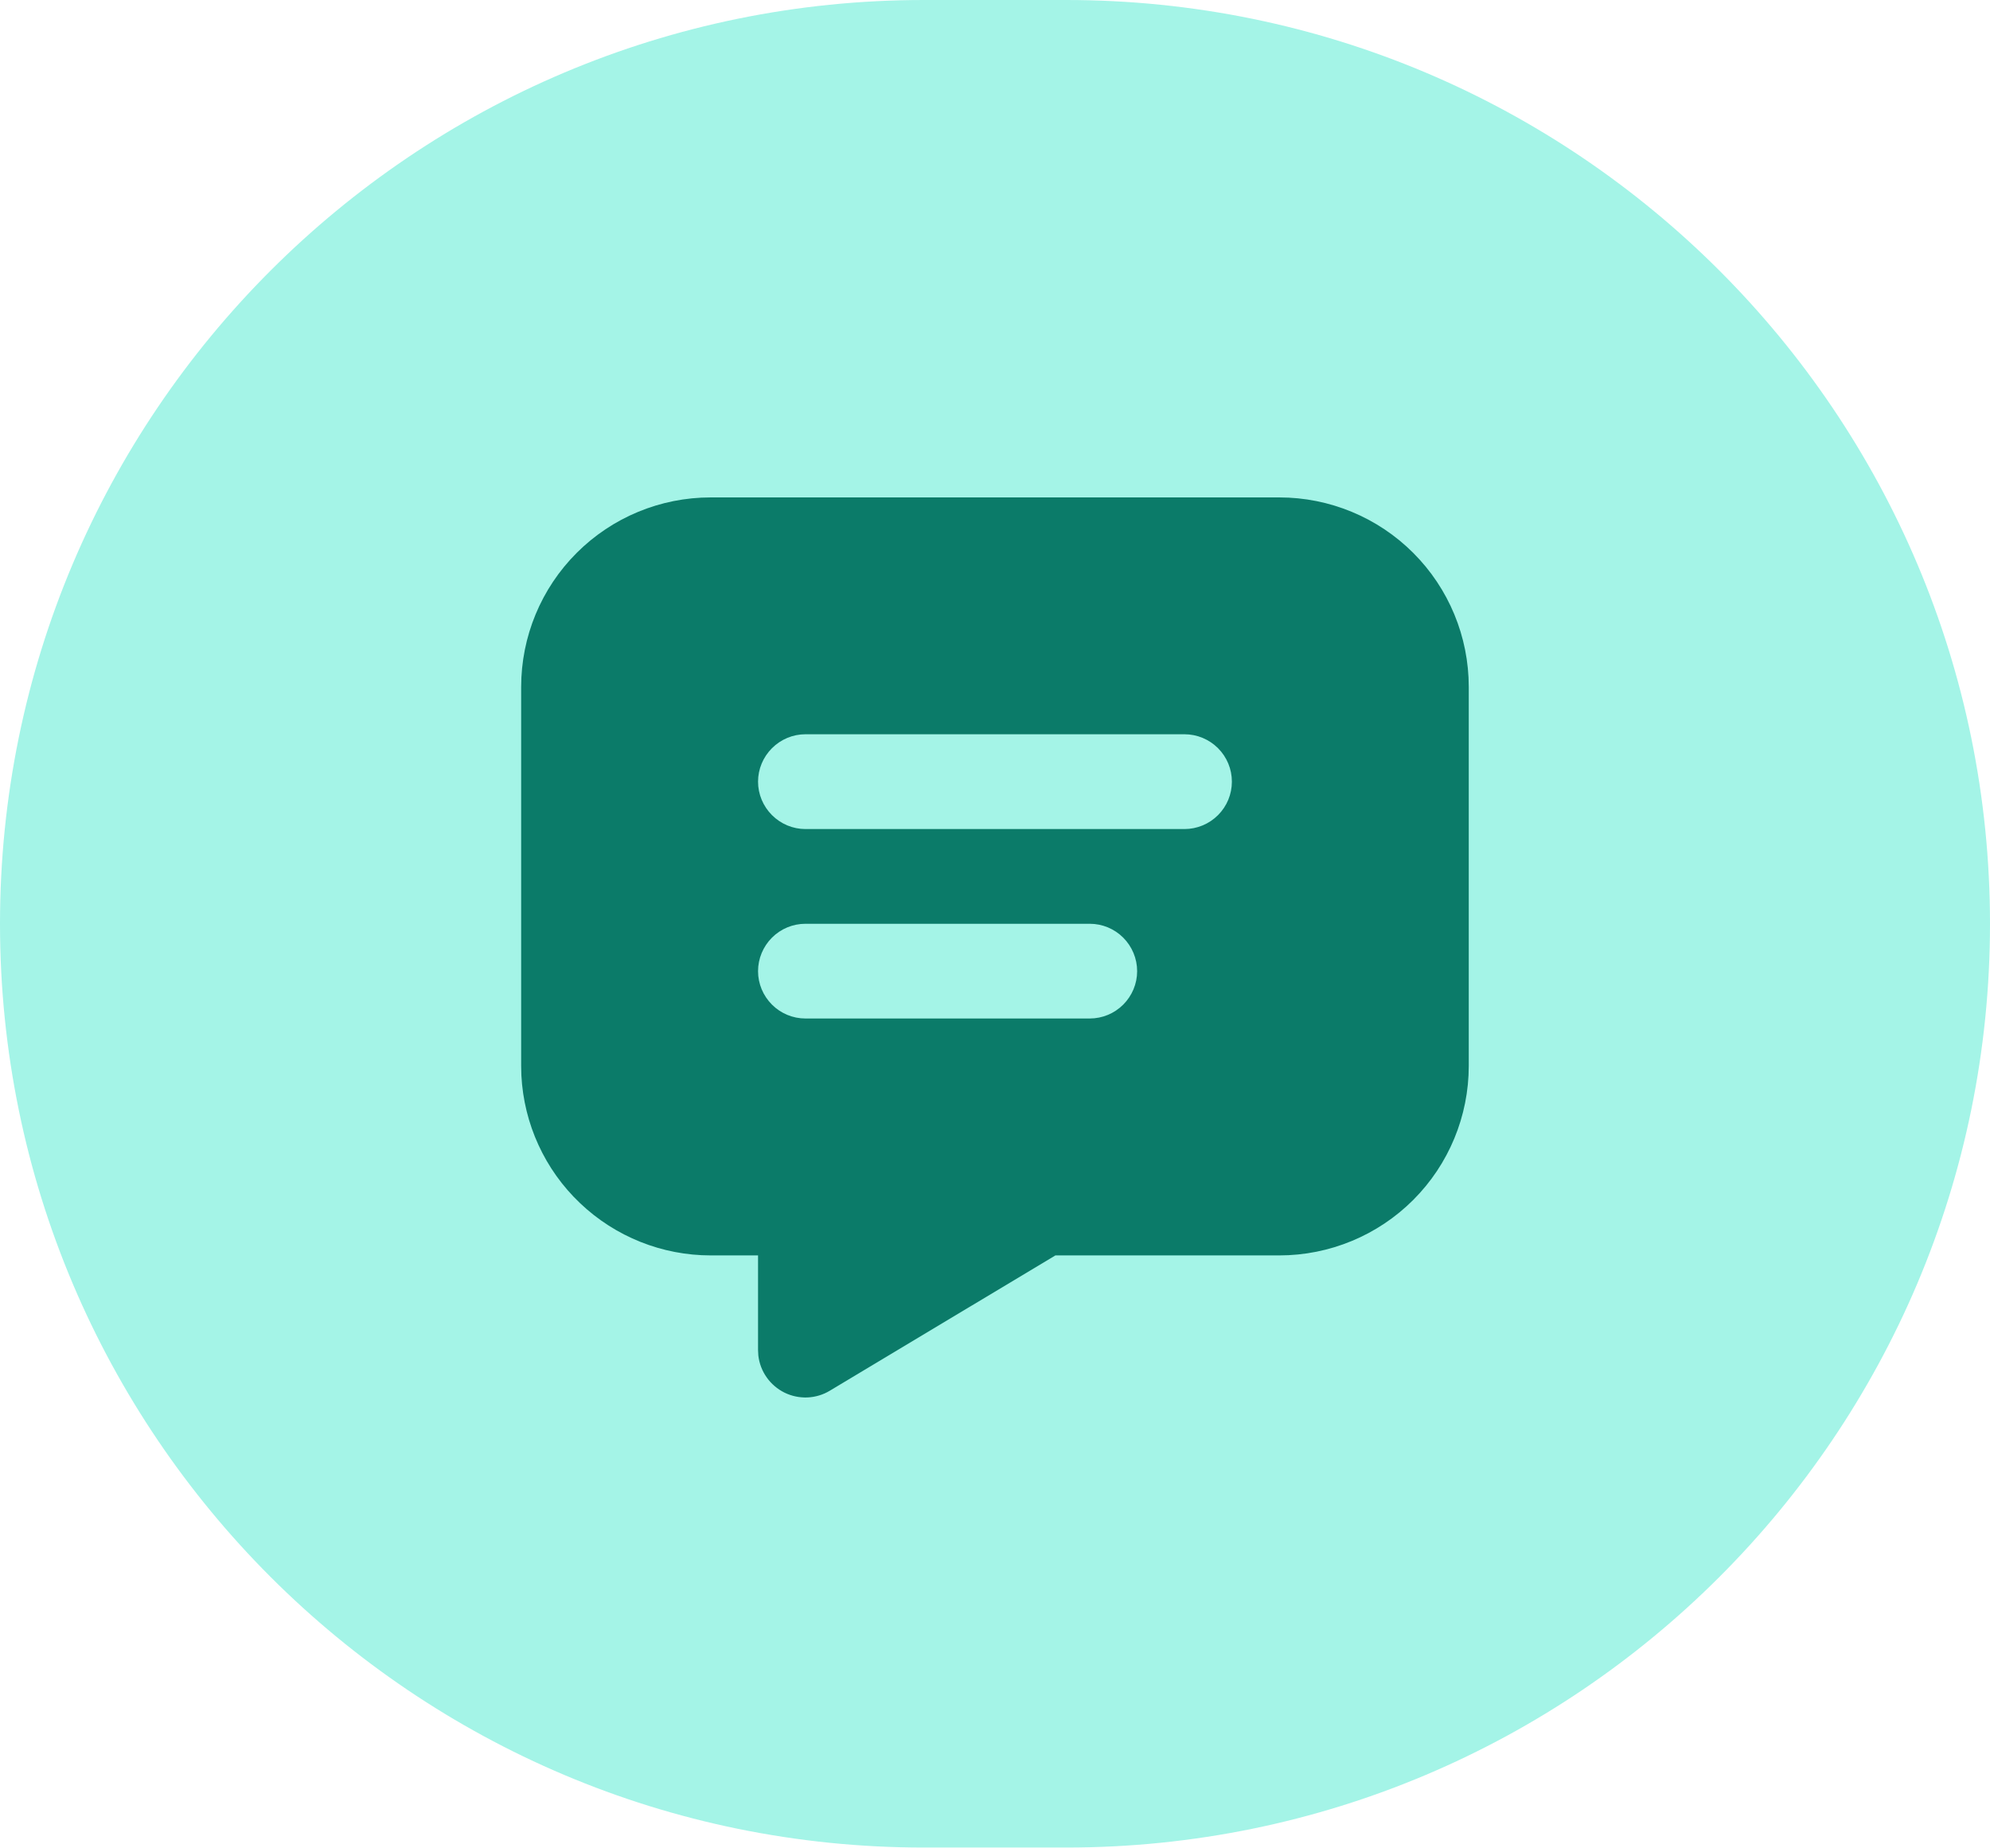
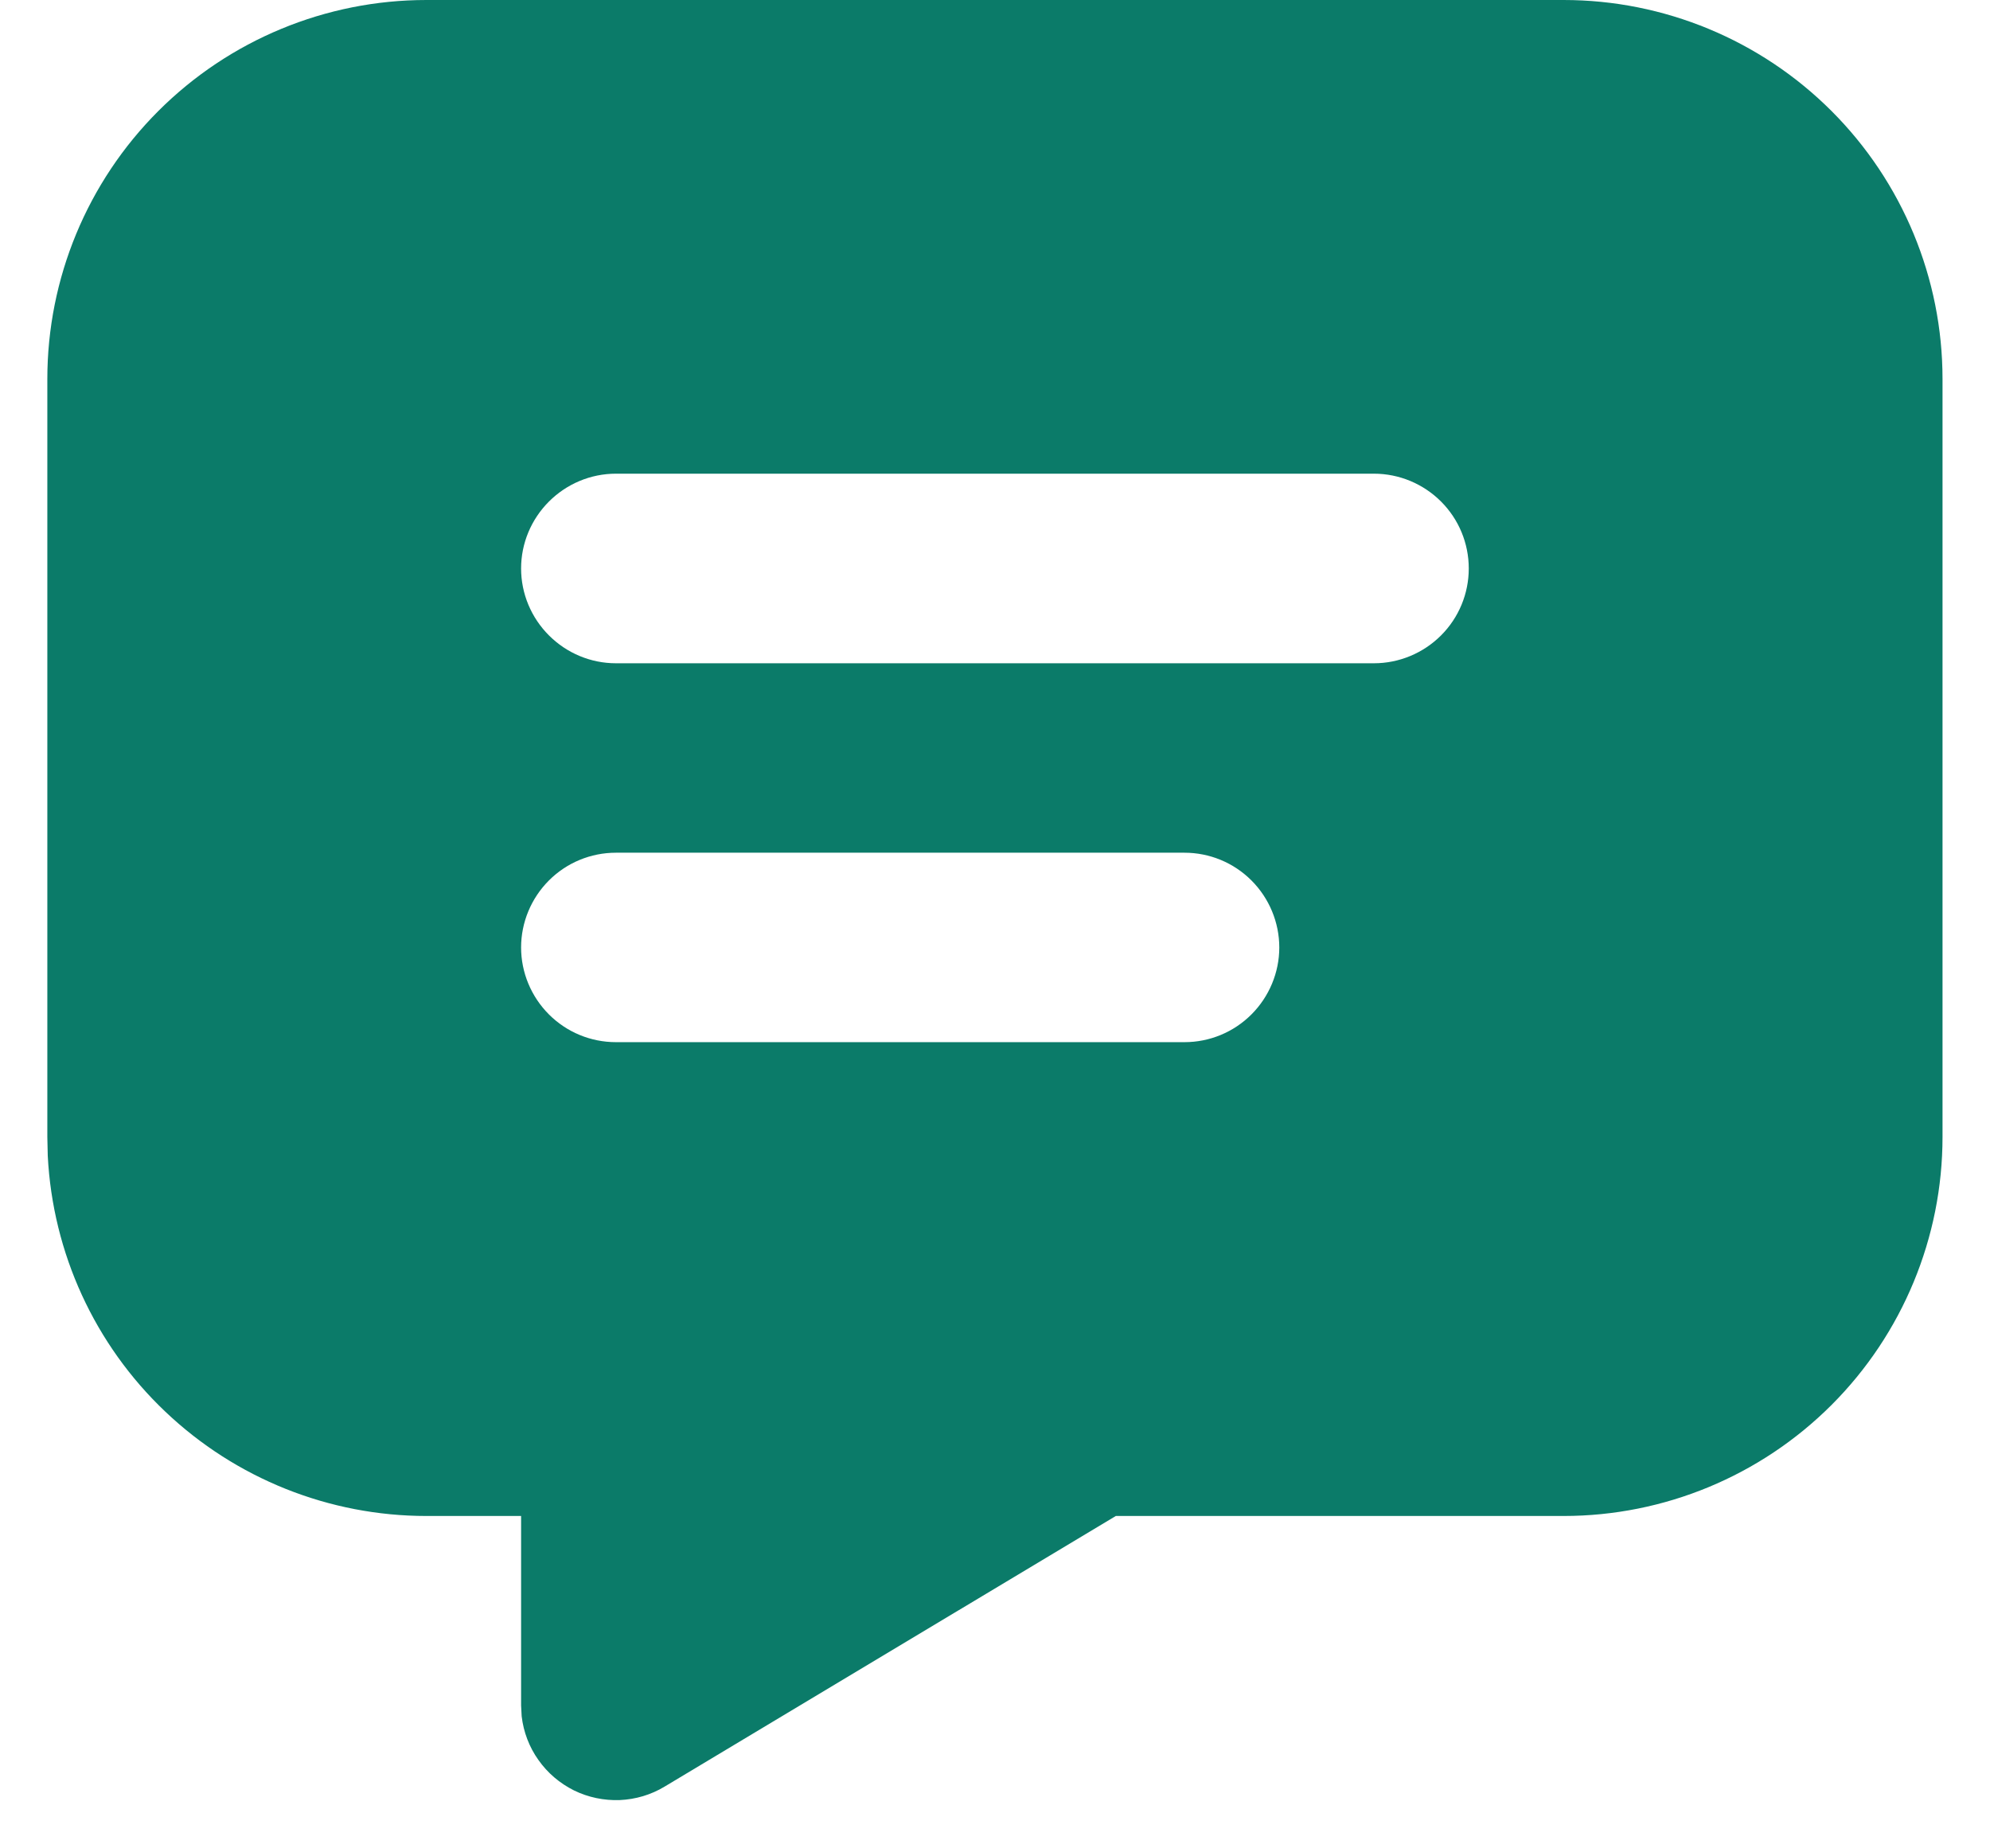
- <svg xmlns="http://www.w3.org/2000/svg" width="28" height="26" viewBox="0 0 28 26" fill="none">
-   <rect width="28" height="26" rx="13" fill="#A4F4E7" />
-   <path d="M18 7C18.707 7 19.385 7.281 19.885 7.781C20.385 8.281 20.666 8.959 20.666 9.667V15C20.666 15.707 20.385 16.386 19.885 16.886C19.385 17.386 18.707 17.667 18 17.667H14.85L11.676 19.571C11.58 19.629 11.472 19.661 11.36 19.666C11.249 19.67 11.138 19.647 11.038 19.598C10.938 19.548 10.852 19.475 10.788 19.384C10.723 19.293 10.683 19.187 10.67 19.076L10.666 19V17.667H10C9.316 17.667 8.658 17.404 8.162 16.932C7.666 16.461 7.371 15.817 7.336 15.133L7.333 15V9.667C7.333 8.959 7.614 8.281 8.114 7.781C8.614 7.281 9.292 7 10 7H18ZM15.333 13H11.333C11.156 13 10.987 13.07 10.862 13.195C10.737 13.32 10.666 13.49 10.666 13.667C10.666 13.844 10.737 14.013 10.862 14.138C10.987 14.263 11.156 14.333 11.333 14.333H15.333C15.51 14.333 15.679 14.263 15.804 14.138C15.929 14.013 16 13.844 16 13.667C16 13.49 15.929 13.32 15.804 13.195C15.679 13.07 15.51 13 15.333 13ZM16.666 10.333H11.333C11.156 10.333 10.987 10.404 10.862 10.529C10.737 10.654 10.666 10.823 10.666 11C10.666 11.177 10.737 11.346 10.862 11.471C10.987 11.596 11.156 11.667 11.333 11.667H16.666C16.843 11.667 17.013 11.596 17.138 11.471C17.263 11.346 17.333 11.177 17.333 11C17.333 10.823 17.263 10.654 17.138 10.529C17.013 10.404 16.843 10.333 16.666 10.333Z" fill="#0B7B69" />
+ <svg xmlns="http://www.w3.org/2000/svg" width="14" height="13" viewBox="0 0 14 13" fill="none">
+   <path d="M11 0C11.707 0 12.385 0.281 12.885 0.781C13.385 1.281 13.666 1.959 13.666 2.667V8C13.666 8.707 13.385 9.386 12.885 9.886C12.385 10.386 11.707 10.667 11 10.667H7.85L4.676 12.571C4.58 12.629 4.472 12.661 4.36 12.666C4.249 12.67 4.138 12.647 4.038 12.598C3.938 12.548 3.852 12.475 3.788 12.384C3.723 12.293 3.683 12.187 3.67 12.076L3.666 12V10.667H3C2.316 10.667 1.658 10.404 1.162 9.932C0.666 9.461 0.371 8.817 0.336 8.133L0.333 8V2.667C0.333 1.959 0.614 1.281 1.114 0.781C1.614 0.281 2.292 0 3 0H11ZM8.333 6H4.333C4.156 6 3.987 6.07 3.862 6.195C3.737 6.32 3.666 6.49 3.666 6.667C3.666 6.843 3.737 7.013 3.862 7.138C3.987 7.263 4.156 7.333 4.333 7.333H8.333C8.51 7.333 8.679 7.263 8.804 7.138C8.929 7.013 9 6.843 9 6.667C9 6.49 8.929 6.32 8.804 6.195C8.679 6.07 8.51 6 8.333 6ZM9.666 3.333H4.333C4.156 3.333 3.987 3.404 3.862 3.529C3.737 3.654 3.666 3.823 3.666 4C3.666 4.177 3.737 4.346 3.862 4.471C3.987 4.596 4.156 4.667 4.333 4.667H9.666C9.843 4.667 10.013 4.596 10.138 4.471C10.263 4.346 10.333 4.177 10.333 4C10.333 3.823 10.263 3.654 10.138 3.529C10.013 3.404 9.843 3.333 9.666 3.333Z" fill="#0B7B69" />
</svg>
